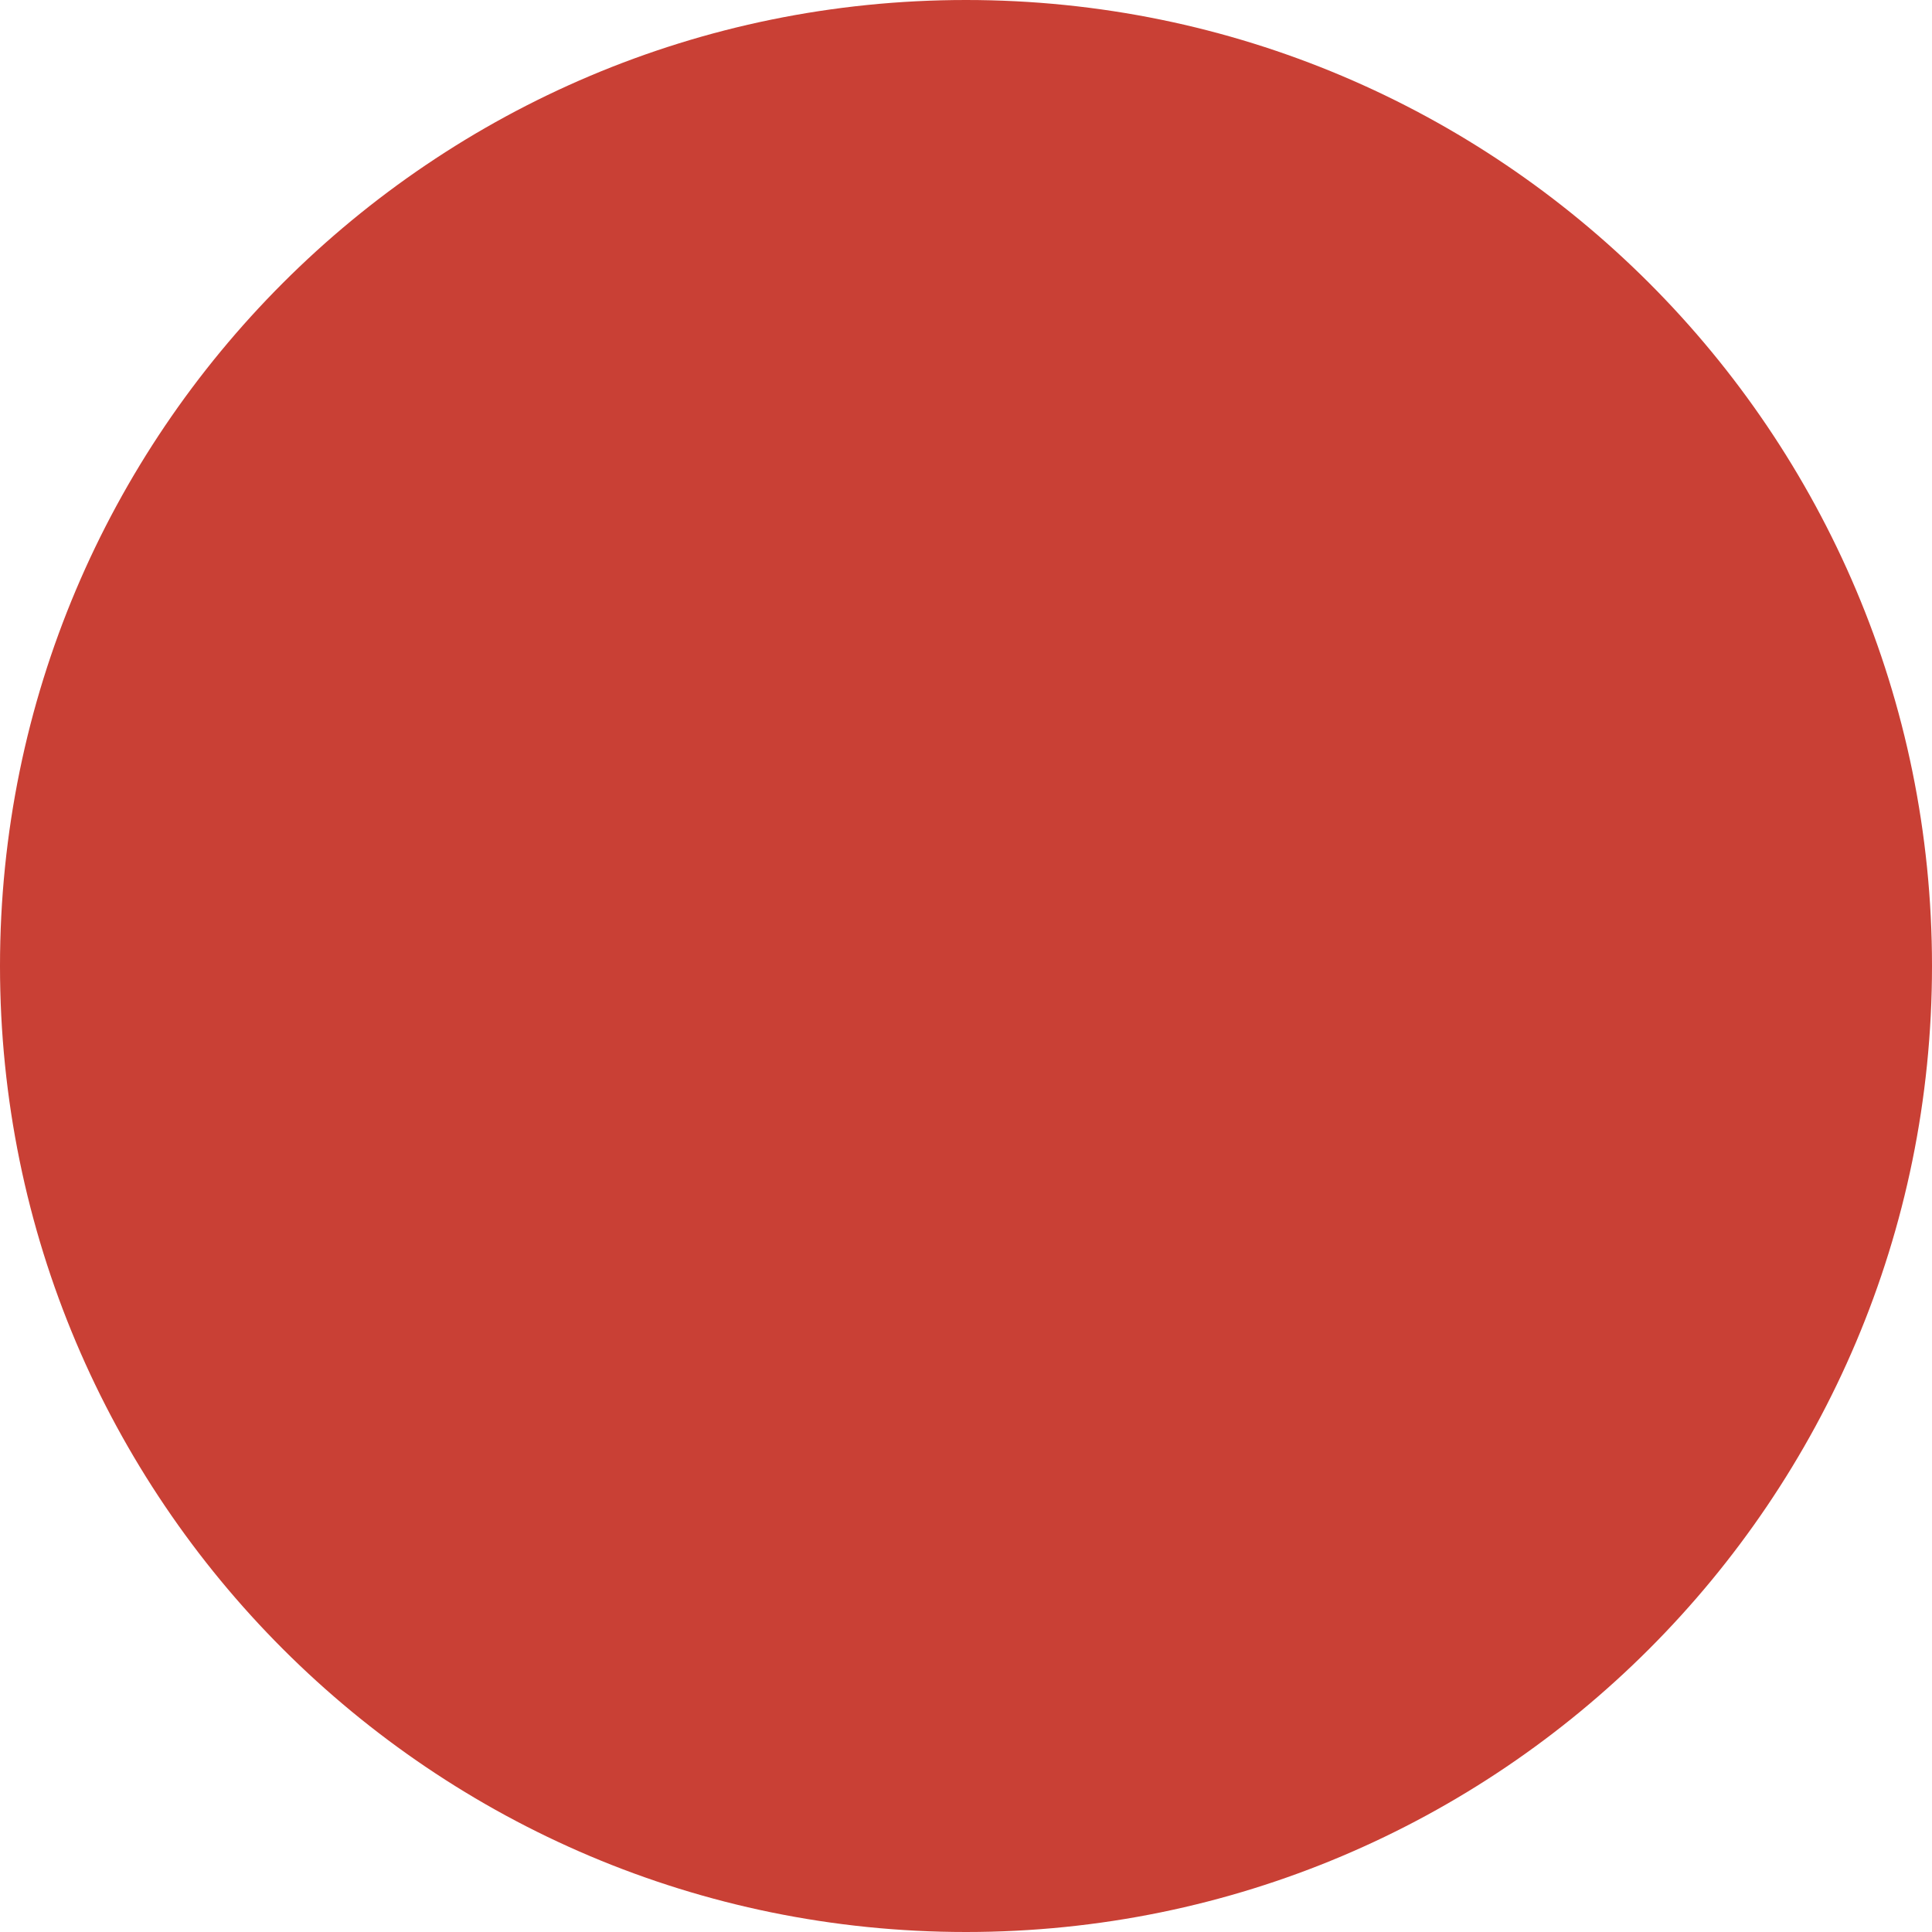
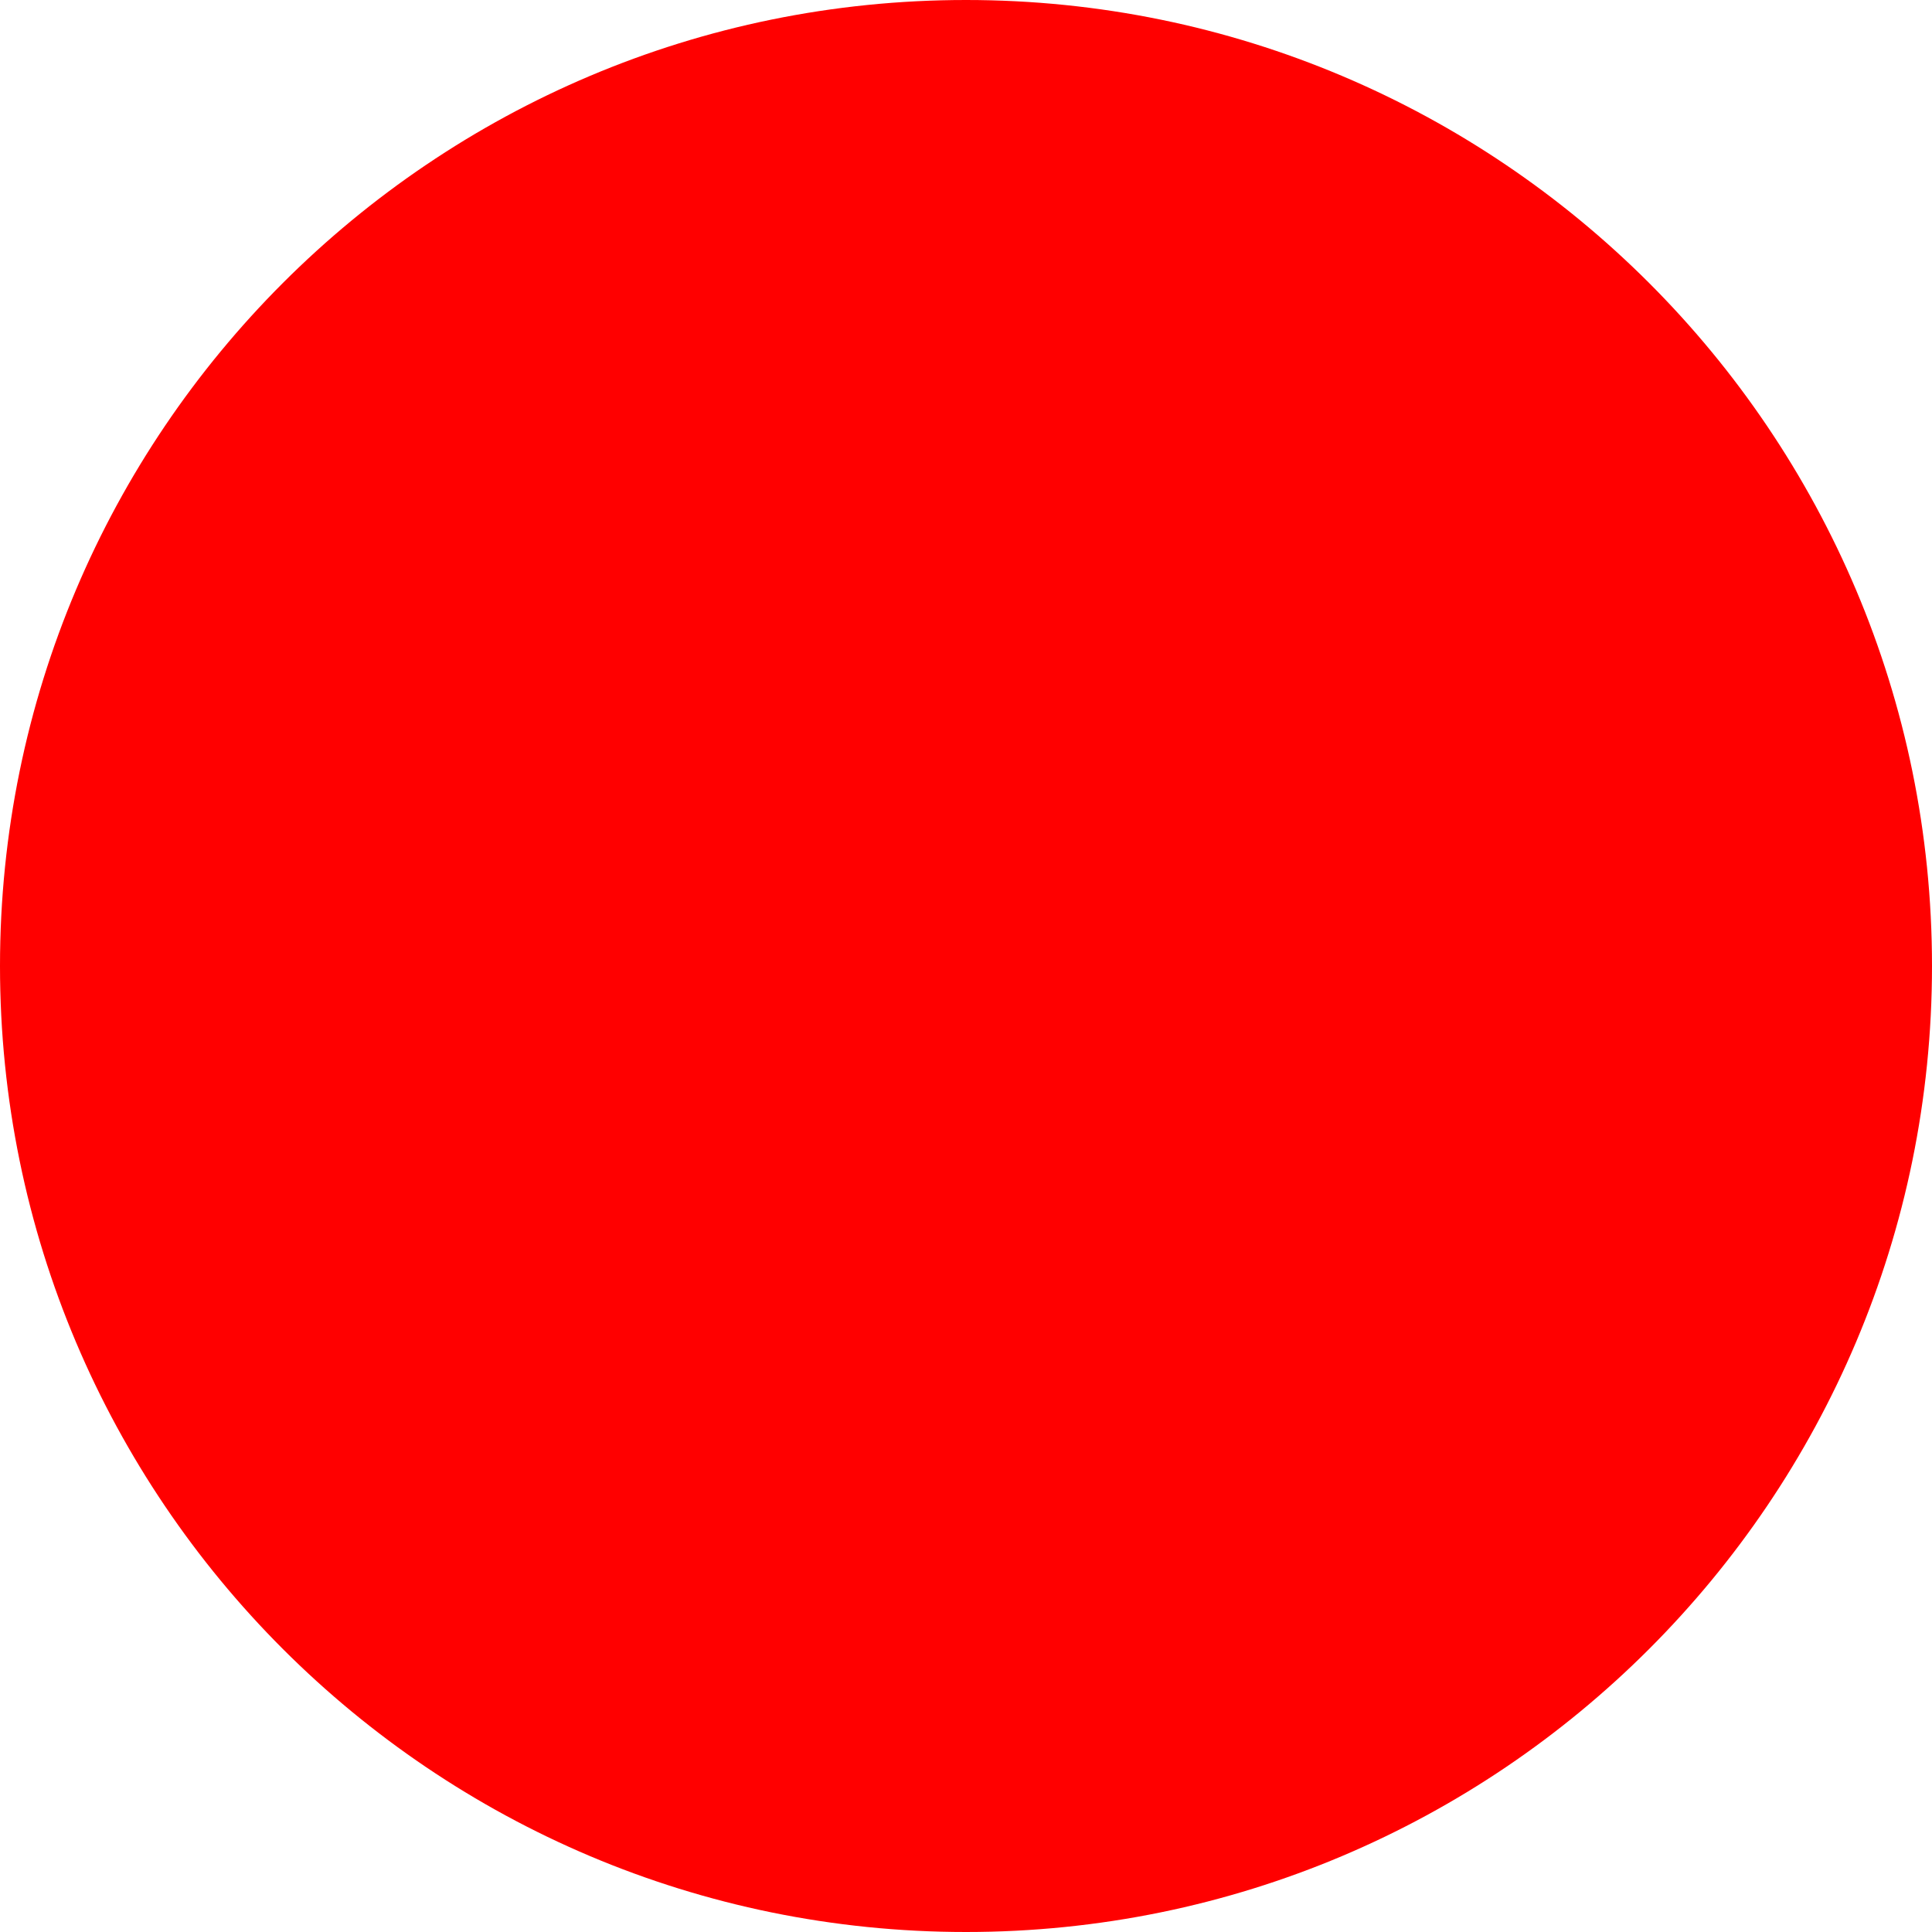
<svg xmlns="http://www.w3.org/2000/svg" id="Ebene_1" data-name="Ebene 1" viewBox="0 0 838.46 838.46">
  <defs>
    <style>
      .cls-1 {
-         fill: #c94035;
+         fill: #ff0000;
      }
    </style>
  </defs>
  <circle class="cls-1" cx="419.23" cy="419.23" r="419.23" />
</svg>
